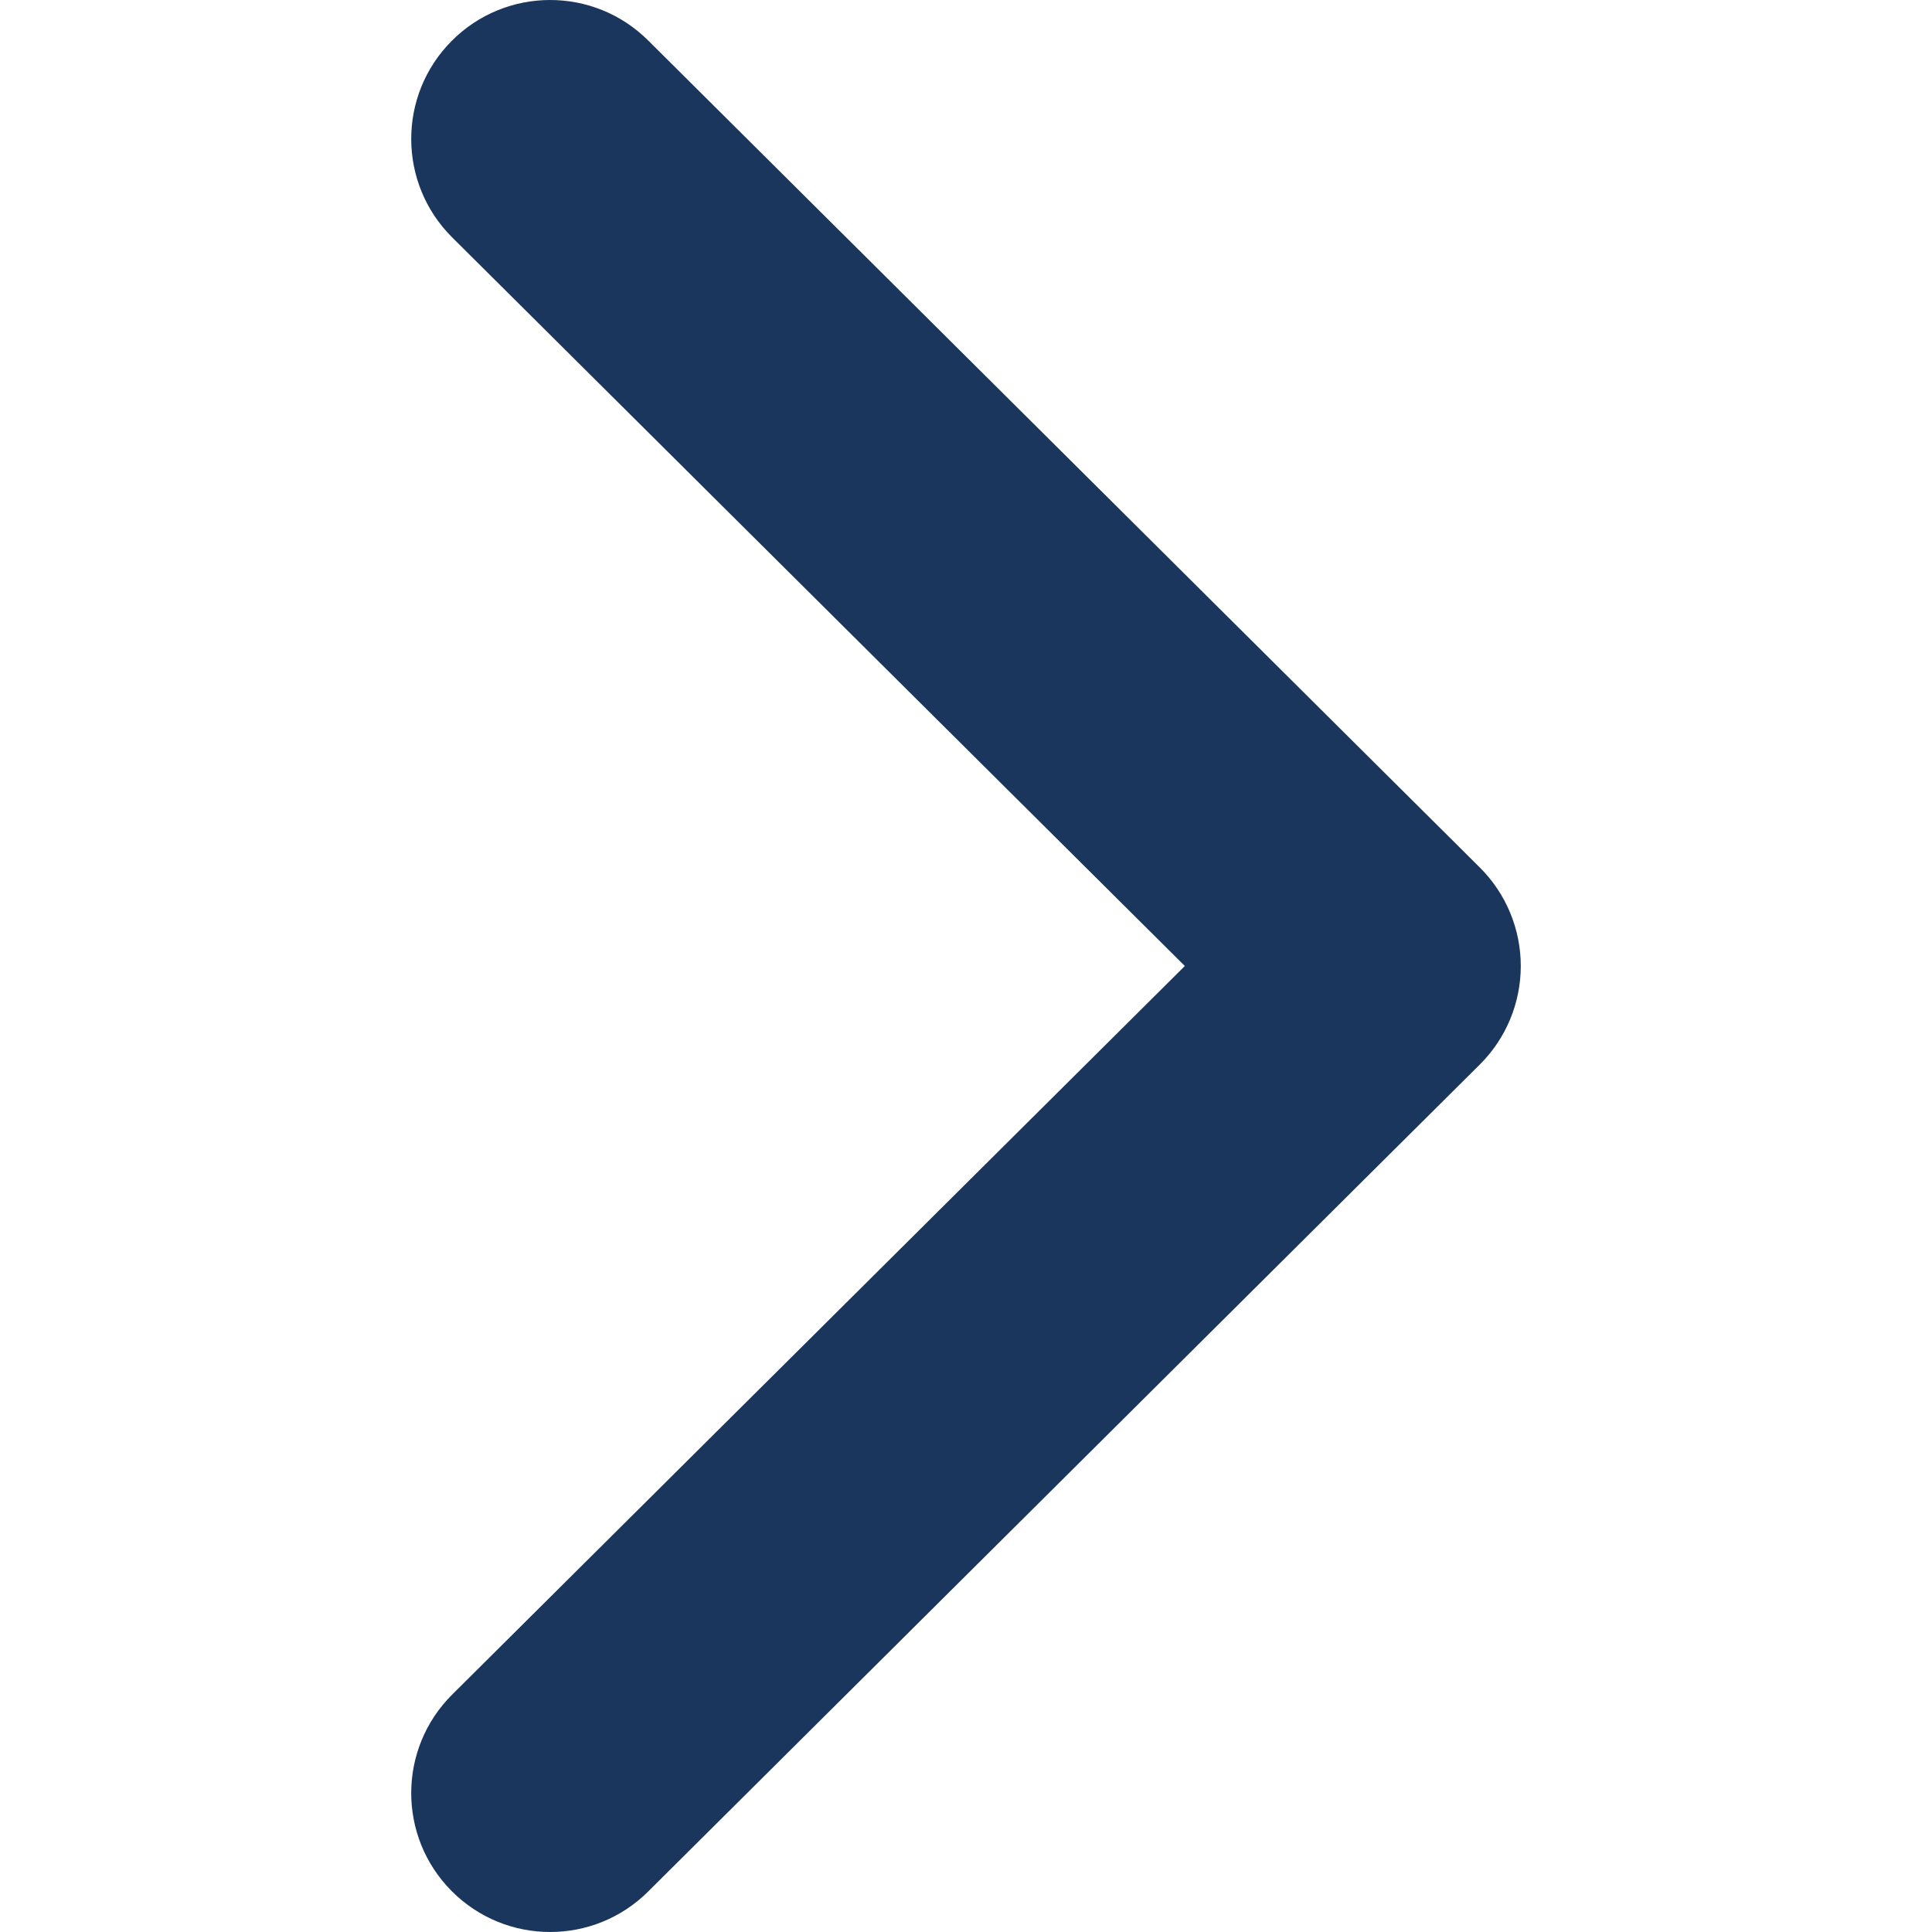
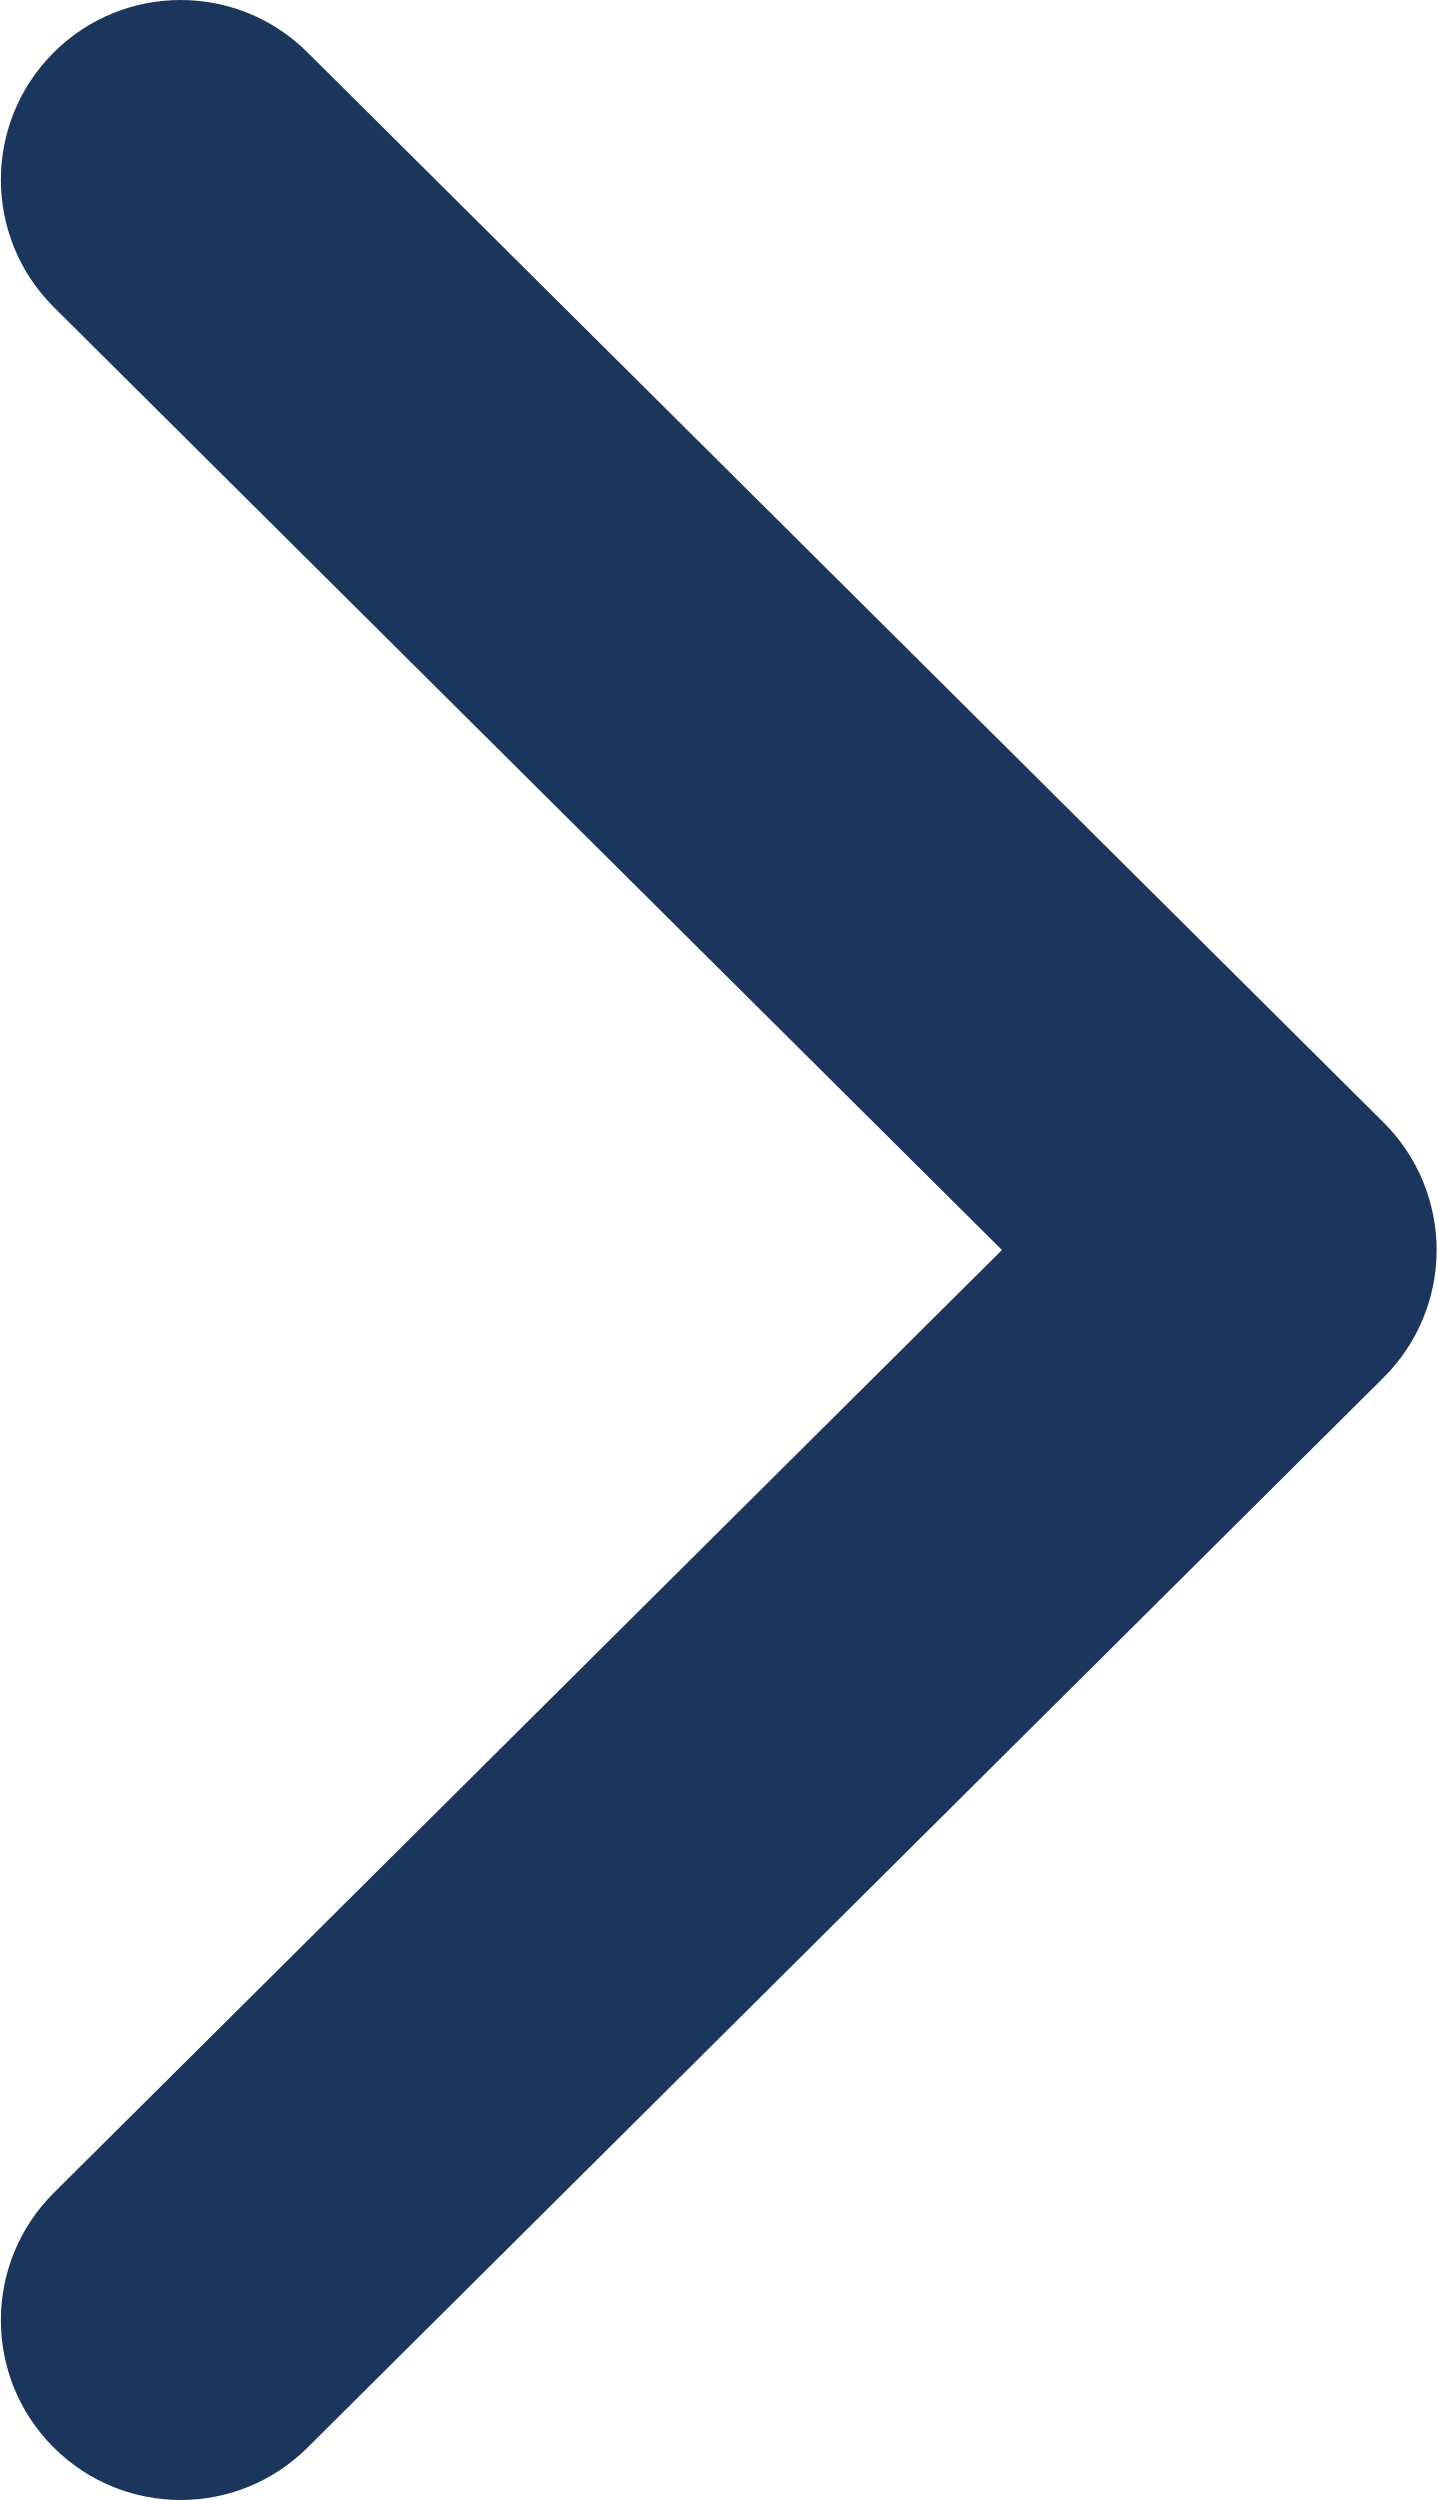
- <svg xmlns="http://www.w3.org/2000/svg" version="1.1" id="Layer_1" x="0px" y="0px" width="320px" height="320px" viewBox="0 0 320 320" enable-background="new 0 0 320 320" xml:space="preserve">
-   <path fill="#1B365D" d="M91.121,320c5.868,0,11.736-2.23,16.226-6.694l137.757-136.989c4.344-4.319,6.785-10.191,6.785-16.316  c0-6.125-2.441-11.997-6.785-16.316L107.347,6.694c-9.012-8.961-23.58-8.92-32.541,0.09c-8.961,9.011-8.921,23.581,0.091,32.541  L196.246,160L74.896,280.674c-9.012,8.96-9.052,23.529-0.091,32.541C79.302,317.737,85.211,320,91.121,320z" />
+ <svg xmlns="http://www.w3.org/2000/svg" version="1.1" id="Layer_1" x="0px" y="0px" width="184px" height="320px" viewBox="0 0 184 320" enable-background="new 0 0 184 320" xml:space="preserve">
+   <path fill="#1B365D" d="M23.122,320c5.869,0,11.736-2.23,16.226-6.693l137.757-136.989c4.345-4.318,6.783-10.19,6.783-16.315  c0-6.125-2.438-11.997-6.783-16.316L39.348,6.694c-9.012-8.961-23.579-8.919-32.541,0.09c-8.96,9.011-8.92,23.581,0.091,32.541  L128.247,160L6.897,280.674c-9.011,8.959-9.052,23.529-0.091,32.54C11.302,317.736,17.212,320,23.122,320z" />
</svg>
